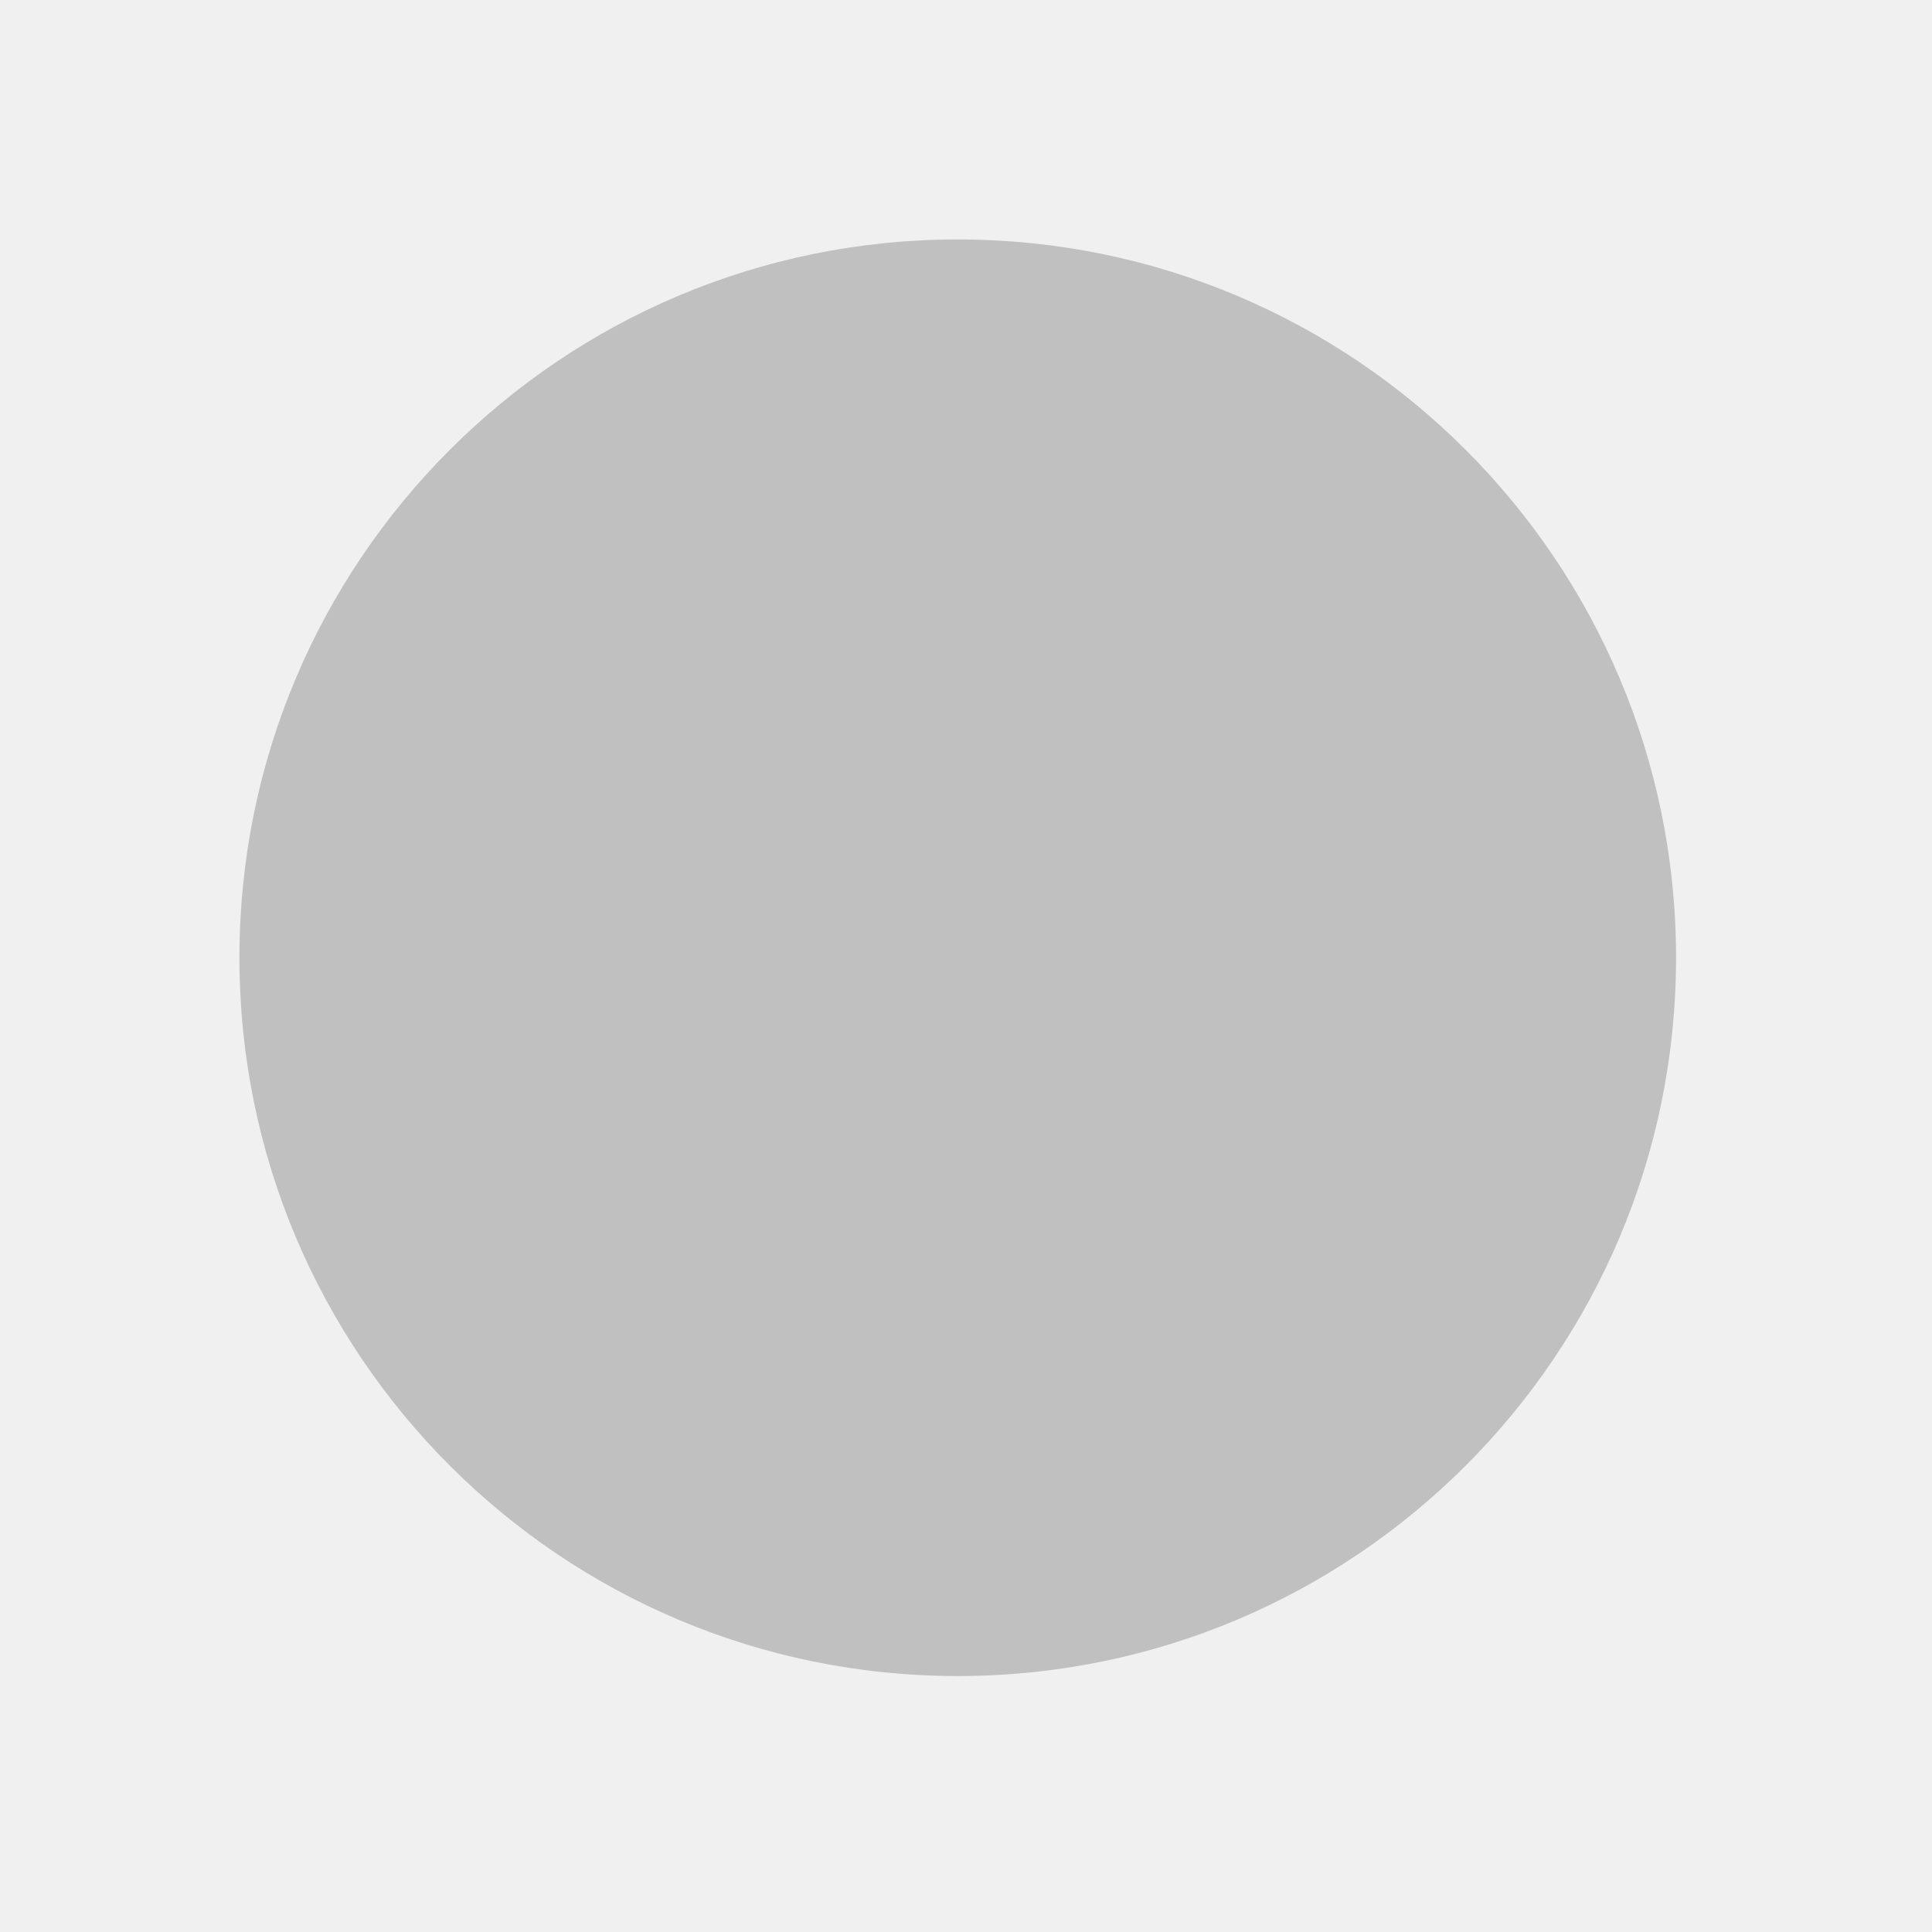
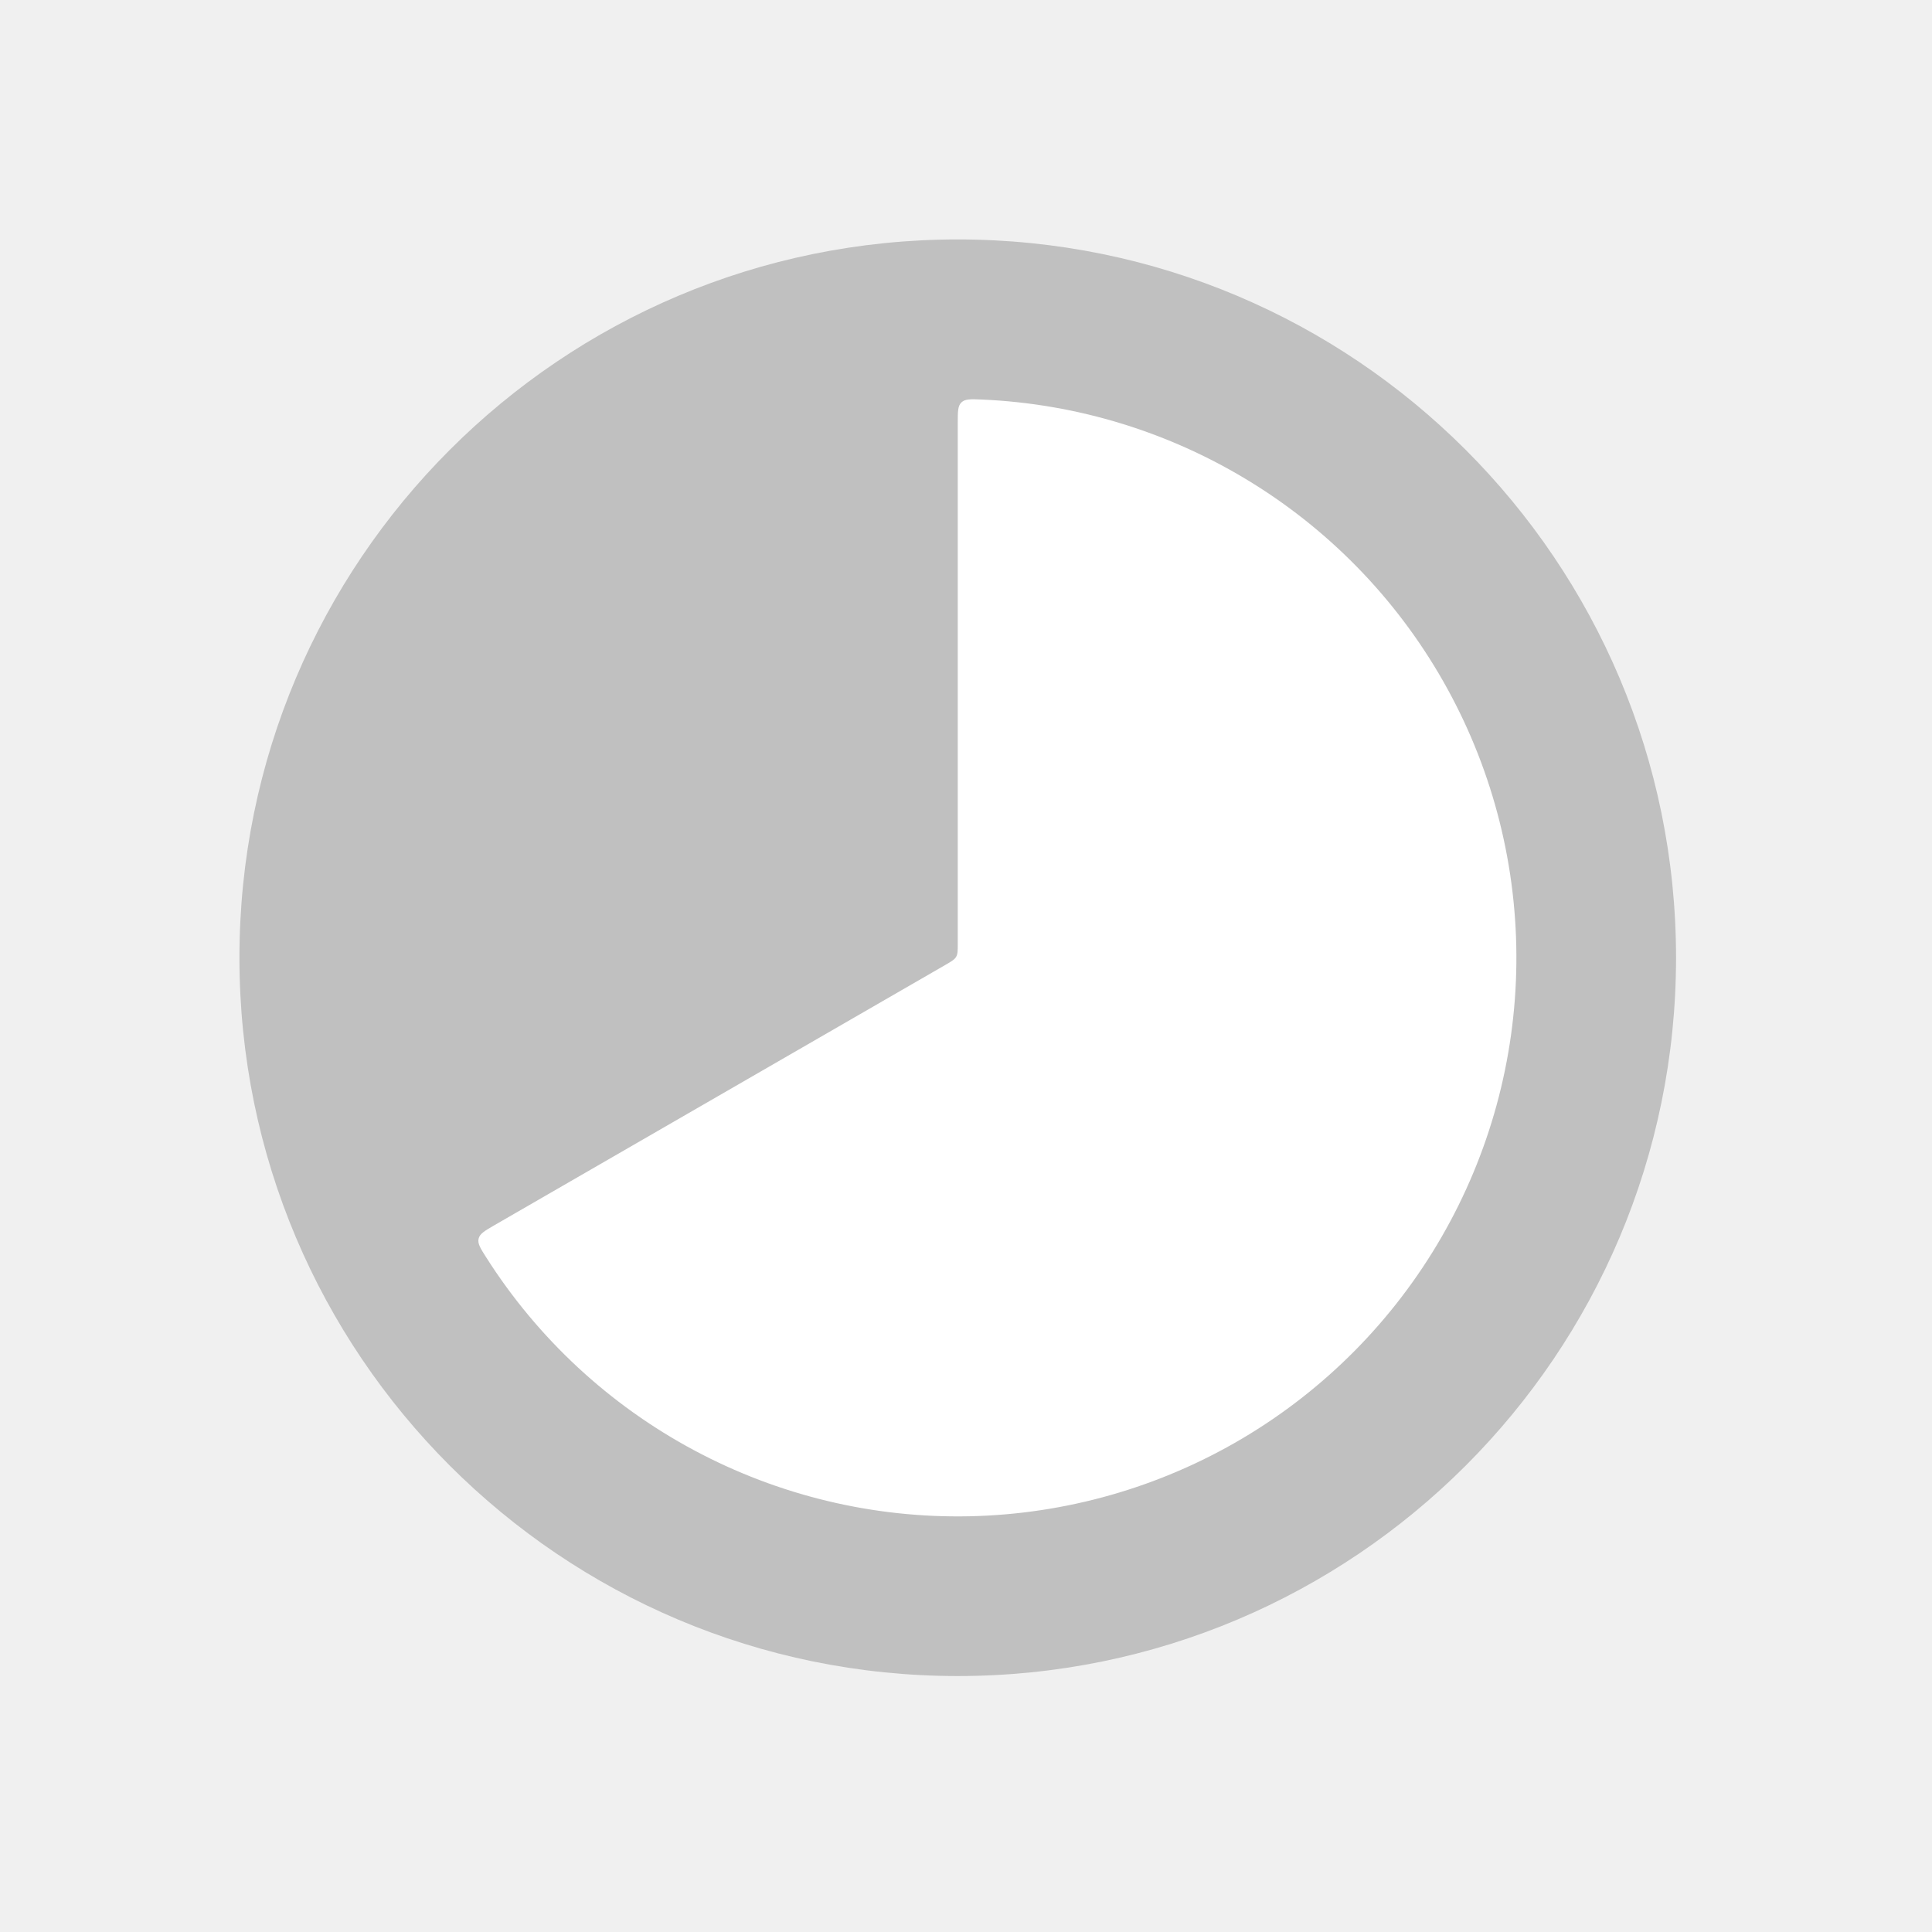
<svg xmlns="http://www.w3.org/2000/svg" width="60" height="60" viewBox="0 0 60 60" fill="none">
  <path d="M29.744 52.051C42.064 52.051 52.051 42.064 52.051 29.743C52.051 17.423 42.064 7.436 29.744 7.436C17.423 7.436 7.436 17.423 7.436 29.743C7.436 42.064 17.423 52.051 29.744 52.051Z" fill="currentColor" fill-opacity="0.2" />
-   <path d="M29.744 13.137C29.744 12.782 29.744 12.606 29.858 12.497C29.971 12.388 30.145 12.393 30.487 12.408C33.467 12.536 36.363 13.43 38.897 15.004C41.431 16.577 43.516 18.777 44.951 21.392C46.387 24.006 47.124 26.947 47.092 29.929C47.06 32.911 46.26 35.835 44.768 38.418C43.277 41.001 41.145 43.156 38.578 44.675C36.011 46.194 33.096 47.025 30.114 47.089C27.132 47.153 24.184 46.447 21.555 45.039C18.925 43.632 16.703 41.57 15.102 39.053C14.919 38.766 14.827 38.62 14.864 38.466C14.902 38.312 15.055 38.223 15.36 38.047L29.372 29.959C29.553 29.853 29.644 29.801 29.694 29.714C29.744 29.63 29.744 29.523 29.744 29.315V13.137Z" fill="transparent" />
+   <path d="M29.744 13.137C29.744 12.782 29.744 12.606 29.858 12.497C29.971 12.388 30.145 12.393 30.487 12.408C33.467 12.536 36.363 13.43 38.897 15.004C41.431 16.577 43.516 18.777 44.951 21.392C46.387 24.006 47.124 26.947 47.092 29.929C47.06 32.911 46.26 35.835 44.768 38.418C43.277 41.001 41.145 43.156 38.578 44.675C36.011 46.194 33.096 47.025 30.114 47.089C27.132 47.153 24.184 46.447 21.555 45.039C18.925 43.632 16.703 41.57 15.102 39.053C14.919 38.766 14.827 38.62 14.864 38.466C14.902 38.312 15.055 38.223 15.36 38.047L29.372 29.959C29.553 29.853 29.644 29.801 29.694 29.714C29.744 29.63 29.744 29.523 29.744 29.315V13.137Z" fill="white" />
</svg>
